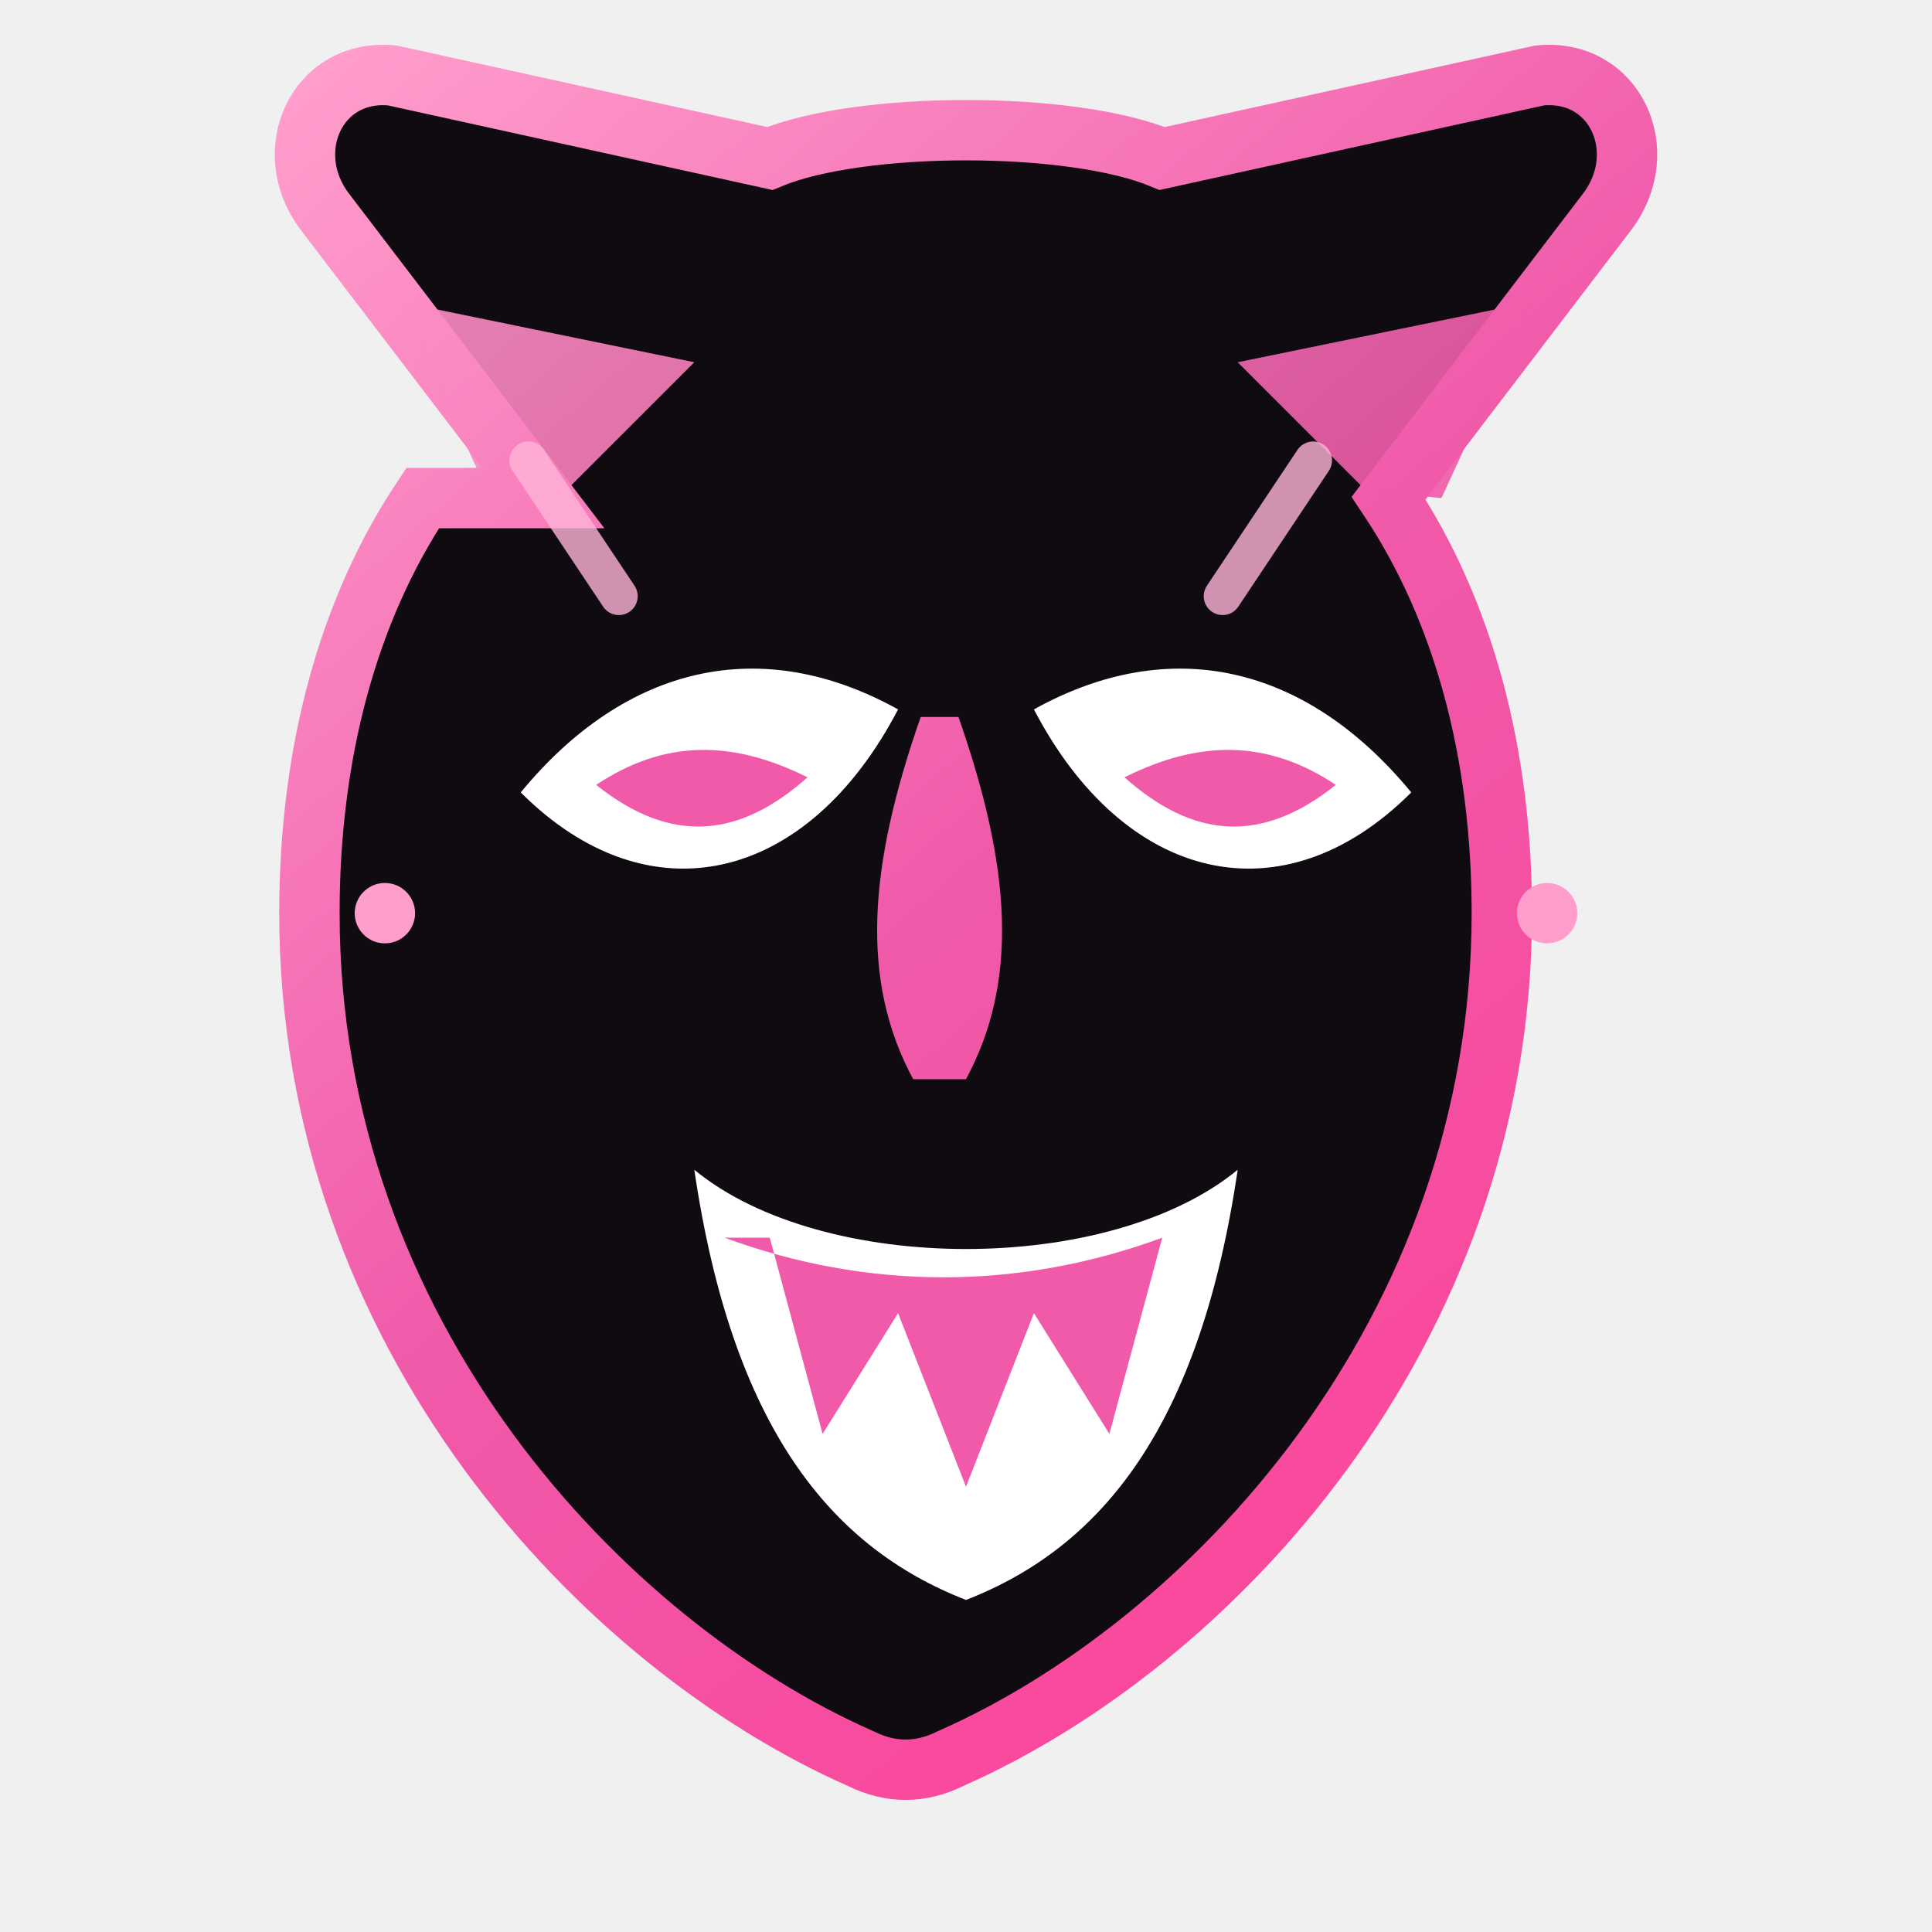
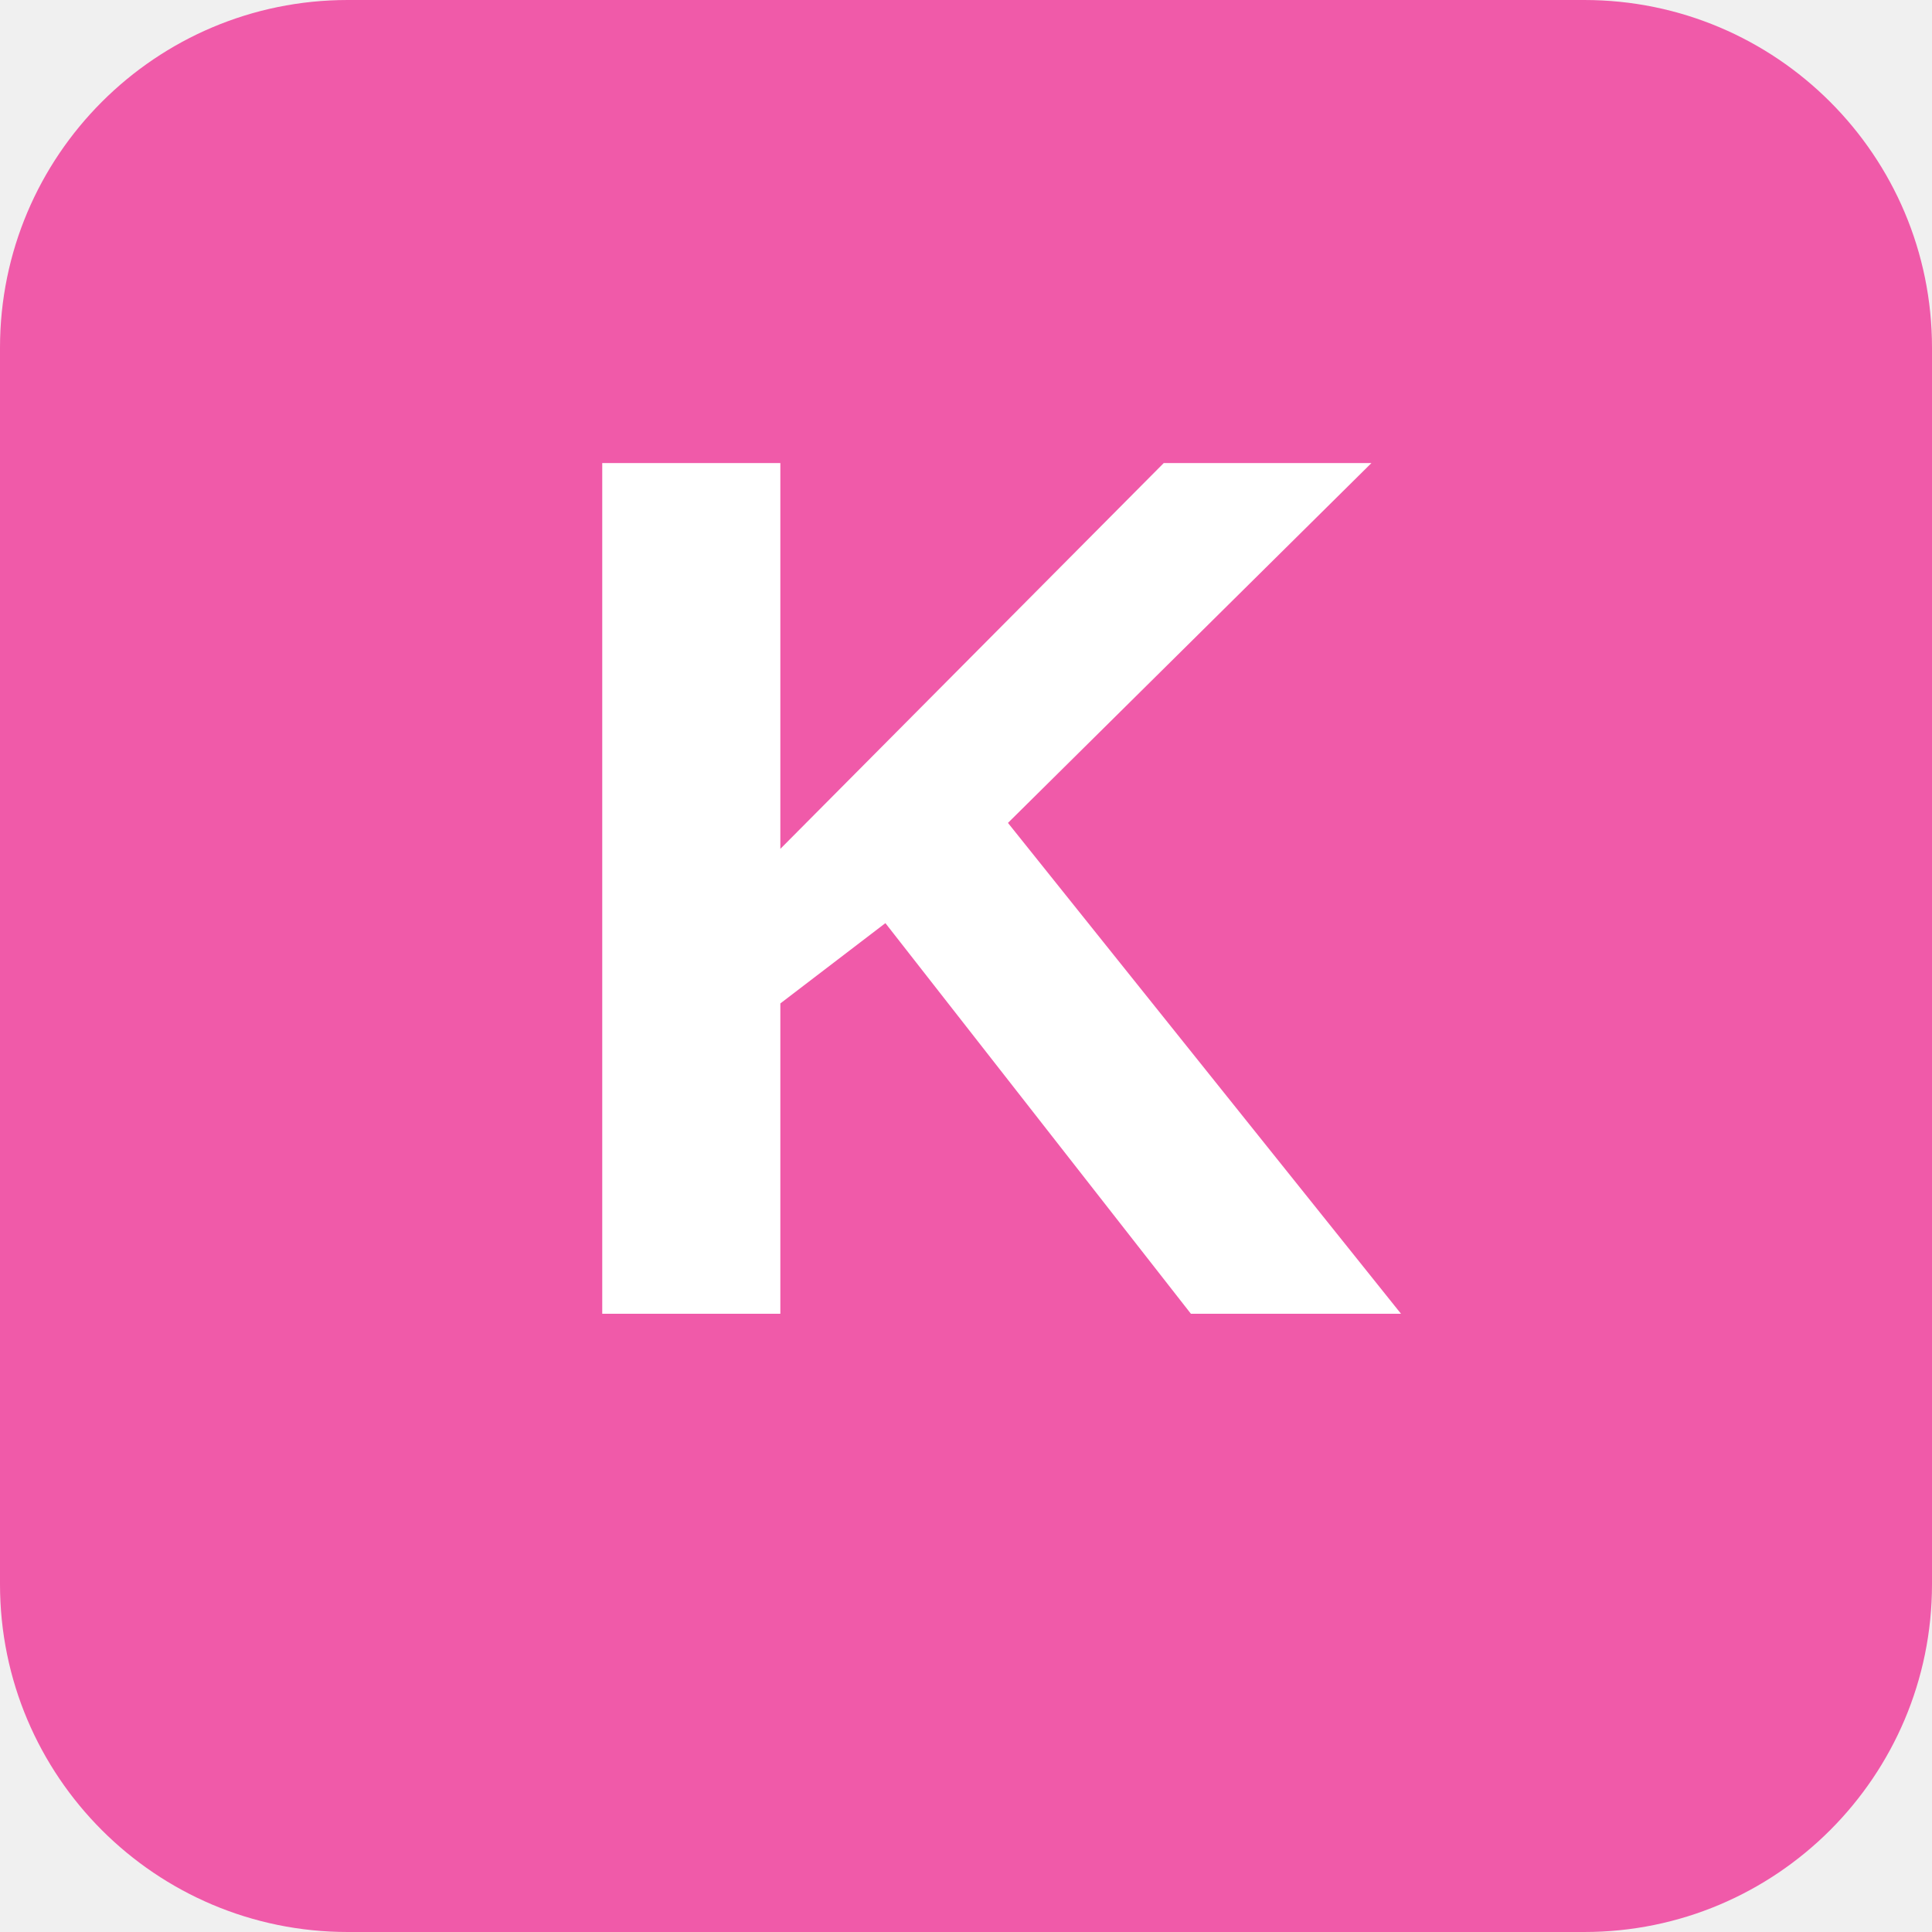
- <svg xmlns="http://www.w3.org/2000/svg" viewBox="0 0 256 256">
-   <defs>
-     <linearGradient id="p" x1="30" y1="20" x2="220" y2="236" gradientUnits="userSpaceOnUse">
-       <stop stop-color="#ff9dcc" />
-       <stop offset=".48" stop-color="#f05aa9" />
-       <stop offset="1" stop-color="#ff3f96" />
-     </linearGradient>
-     <filter id="g" x="-30%" y="-30%" width="160%" height="160%">
-       <feGaussianBlur stdDeviation="4" result="b" />
-       <feMerge>
-         <feMergeNode in="b" />
-         <feMergeNode in="SourceGraphic" />
-       </feMerge>
-     </filter>
-   </defs>
-   <path d="M72 66 43 28c-6-8-1-19 9-18l50 11c12-5 40-5 52 0l50-11c10-1 15 10 9 18l-29 38c10 15 15 34 15 55 0 56-39 97-73 112-4 2-8 2-12 0-34-15-73-56-73-112 0-21 5-40 15-55Z" fill="#100b10" stroke="url(#p)" stroke-width="8" />
-   <path d="M65 66 53 40l39 8-17 17Zm126 0 12-26-39 8 17 17Z" fill="url(#p)" opacity=".9" />
-   <path d="M69 105c14-17 32-21 50-11-12 23-33 28-50 11Zm118 0c-14-17-32-21-50-11 12 23 33 28 50 11Z" fill="#fff" />
-   <path d="M79 104c9-6 18-6 28-1-9 8-18 9-28 1Zm98 0c-9-6-18-6-28-1 9 8 18 9 28 1Z" fill="#f05aa9" />
-   <path d="M122 95c-7 20-8 35-1 48l7 0c7-13 6-28-1-48Z" fill="url(#p)" />
-   <path d="M92 155c17 14 55 14 72 0-5 34-18 50-36 57-18-7-31-23-36-57Z" fill="#fff" />
-   <path d="M102 164 109 190l10-16 9 23 9-23 10 16 7-26c-19 7-39 7-58 0Z" fill="#f05aa9" />
-   <path d="M82 79 70 61m92 18 12-18" stroke="#ffb4d8" stroke-width="5" stroke-linecap="round" opacity=".8" />
-   <circle cx="51" cy="121" r="4" fill="#ff9dcc" />
-   <circle cx="205" cy="121" r="4" fill="#ff9dcc" />
+ <svg xmlns="http://www.w3.org/2000/svg" viewBox="0 0 100 100">
+   <rect width="100" height="100" rx="18" fill="#f05aa9" />
+   <text x="50" y="68" text-anchor="middle" font-family="Arial,Helvetica,sans-serif" font-size="64" font-weight="900" fill="#fff">K</text>
</svg>
